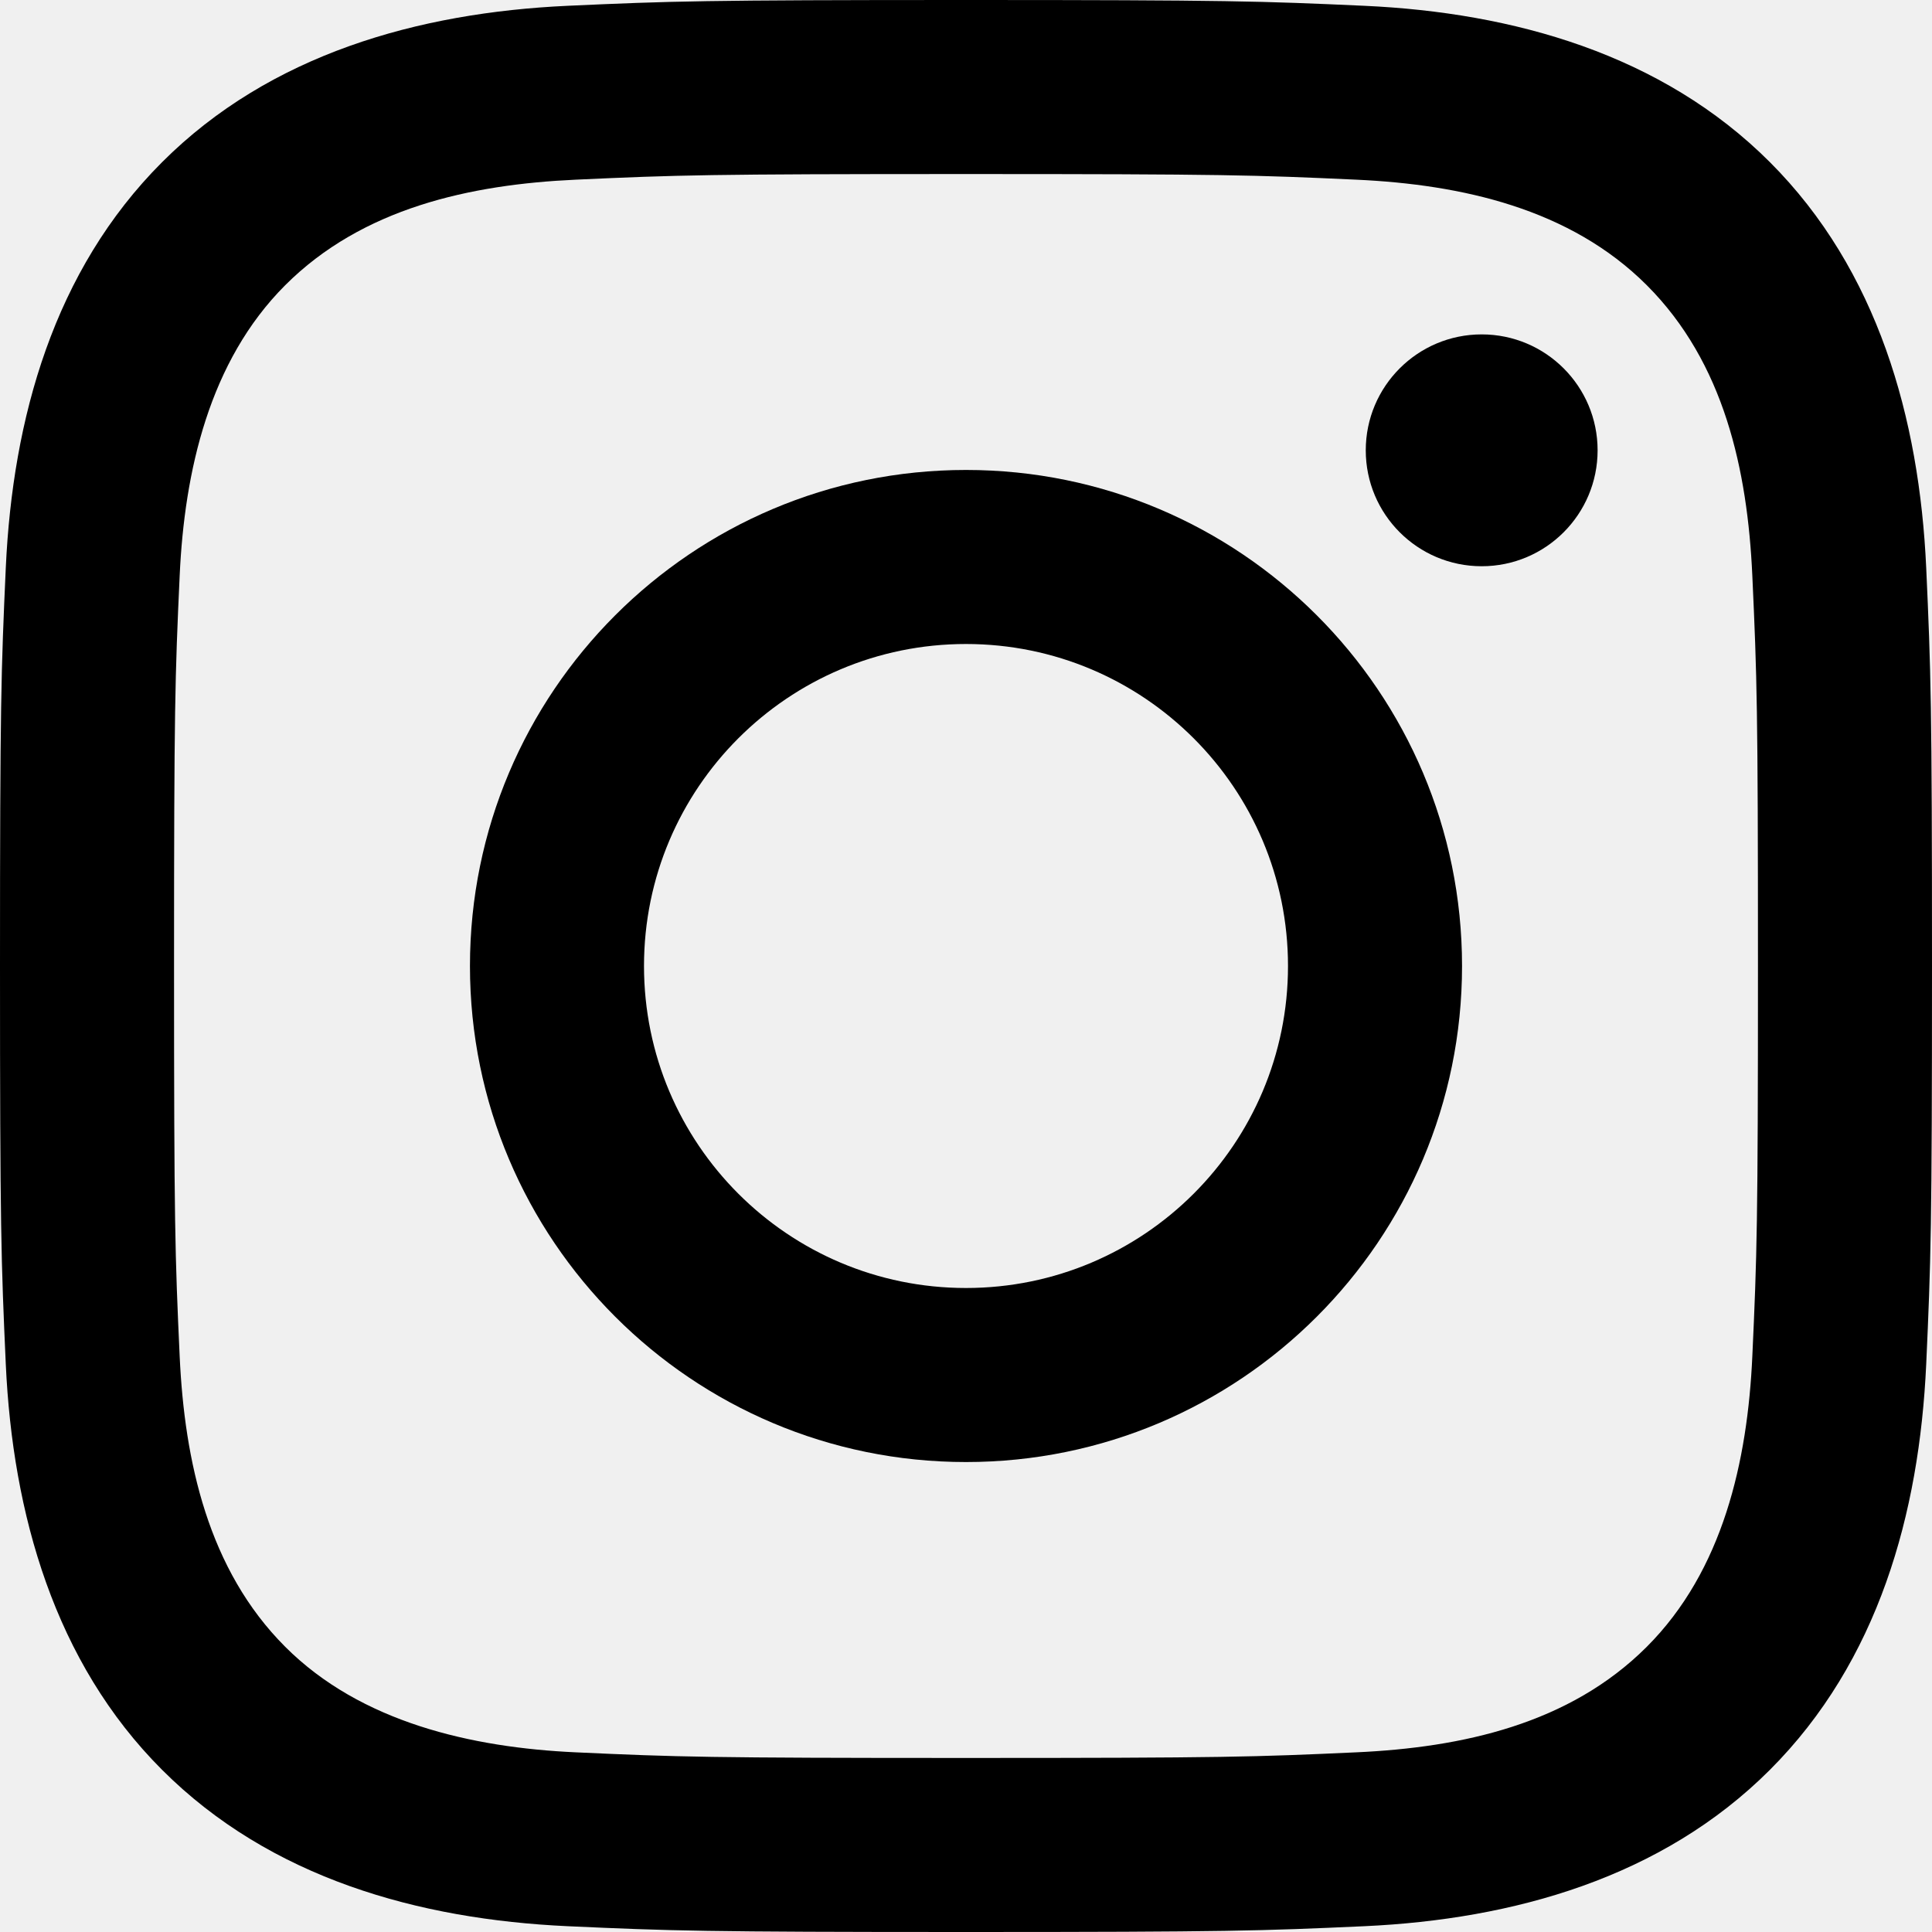
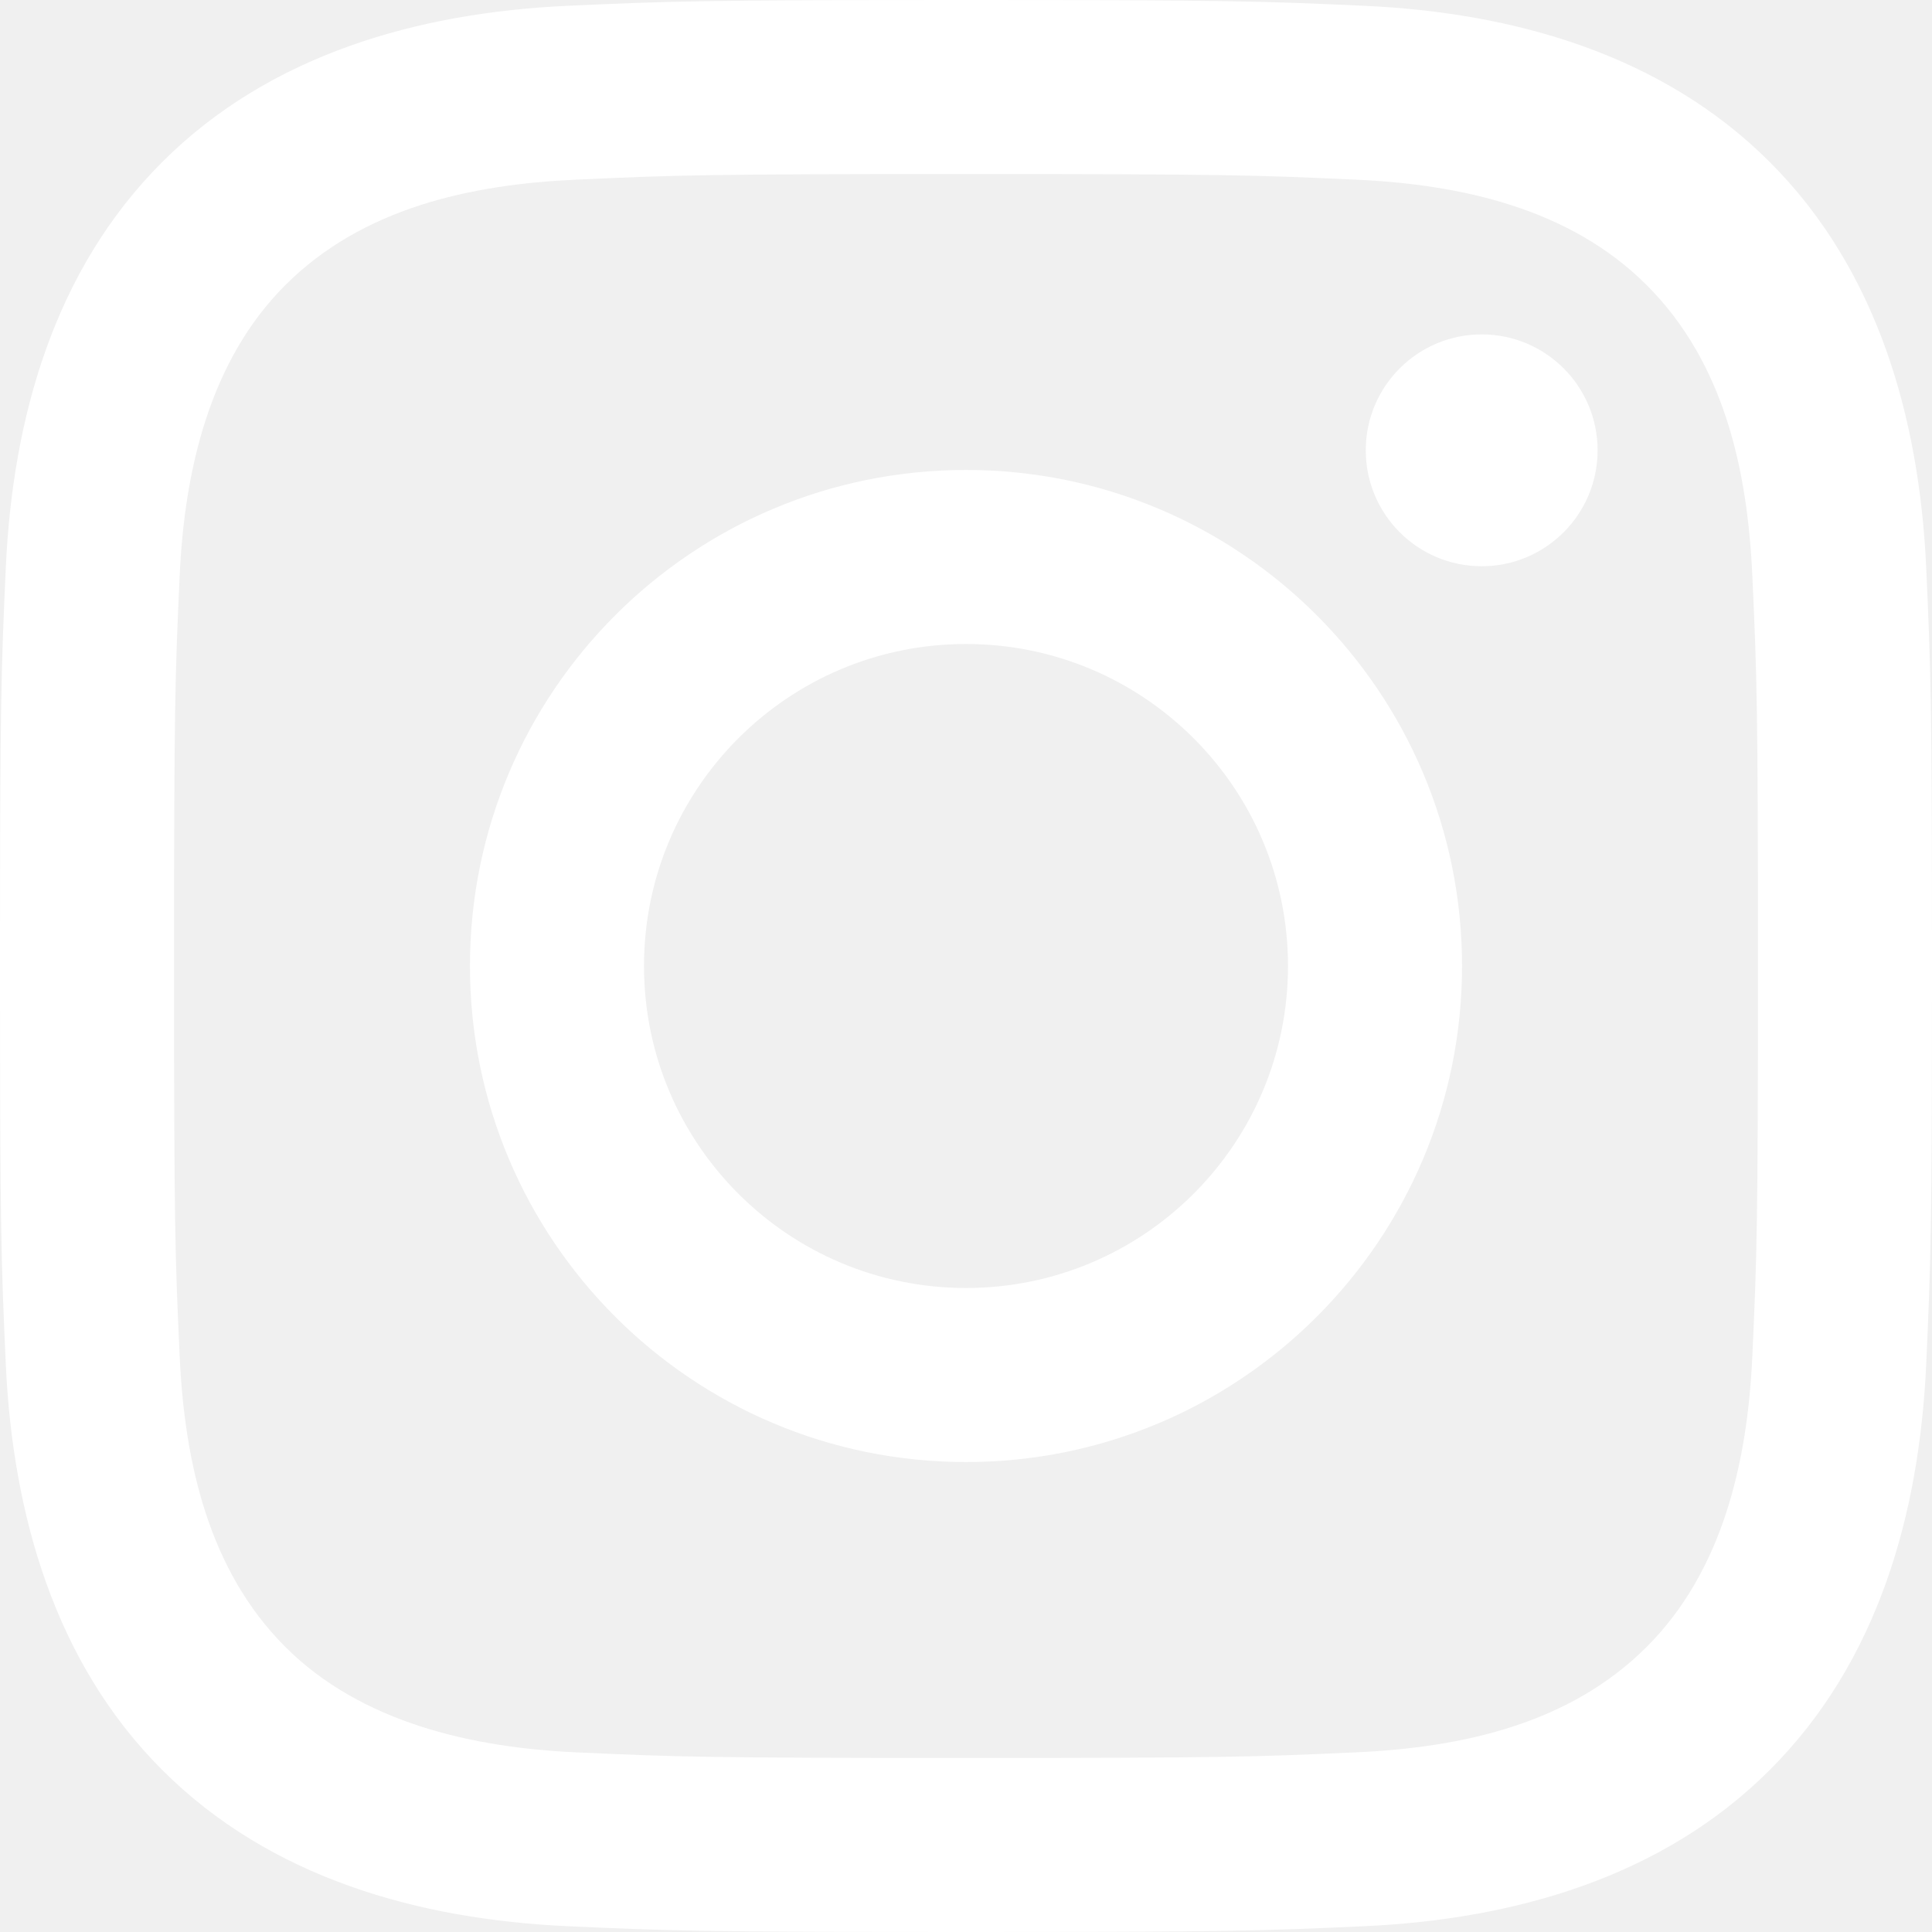
- <svg xmlns="http://www.w3.org/2000/svg" version="1.1" id="Capa_1" x="0px" y="0px" viewBox="0 0 24 24" style="enable-background:new 0 0 24 24; fill: currentColor;" xml:space="preserve" width="25" height="25">
+ <svg xmlns="http://www.w3.org/2000/svg" version="1.1" id="Capa_1" x="0px" y="0px" viewBox="0 0 24 24" style="enable-background:new 0 0 24 24; fill: white;" xml:space="preserve" width="25" height="25">
  <g>
    <path d="M12,2.162c3.204,0,3.584,0.012,4.849,0.07c1.308,0.06,2.655,0.358,3.608,1.311c0.962,0.962,1.251,2.296,1.311,3.608   c0.058,1.265,0.07,1.645,0.07,4.849c0,3.204-0.012,3.584-0.07,4.849c-0.059,1.301-0.364,2.661-1.311,3.608   c-0.962,0.962-2.295,1.251-3.608,1.311c-1.265,0.058-1.645,0.07-4.849,0.07s-3.584-0.012-4.849-0.07   c-1.291-0.059-2.669-0.371-3.608-1.311c-0.957-0.957-1.251-2.304-1.311-3.608c-0.058-1.265-0.07-1.645-0.07-4.849   c0-3.204,0.012-3.584,0.07-4.849c0.059-1.296,0.367-2.664,1.311-3.608c0.96-0.96,2.299-1.251,3.608-1.311   C8.416,2.174,8.796,2.162,12,2.162 M12,0C8.741,0,8.332,0.014,7.052,0.072C5.197,0.157,3.355,0.673,2.014,2.014   C0.668,3.36,0.157,5.198,0.072,7.052C0.014,8.332,0,8.741,0,12c0,3.259,0.014,3.668,0.072,4.948c0.085,1.853,0.603,3.7,1.942,5.038   c1.345,1.345,3.186,1.857,5.038,1.942C8.332,23.986,8.741,24,12,24c3.259,0,3.668-0.014,4.948-0.072   c1.854-0.085,3.698-0.602,5.038-1.942c1.347-1.347,1.857-3.184,1.942-5.038C23.986,15.668,24,15.259,24,12   c0-3.259-0.014-3.668-0.072-4.948c-0.085-1.855-0.602-3.698-1.942-5.038c-1.343-1.343-3.189-1.858-5.038-1.942   C15.668,0.014,15.259,0,12,0z" />
    <path d="M12,5.838c-3.403,0-6.162,2.759-6.162,6.162c0,3.403,2.759,6.162,6.162,6.162s6.162-2.759,6.162-6.162   C18.162,8.597,15.403,5.838,12,5.838z M12,16c-2.209,0-4-1.791-4-4s1.791-4,4-4s4,1.791,4,4S14.209,16,12,16z" />
    <circle cx="18.406" cy="5.594" r="1.44" />
  </g>
</svg>
